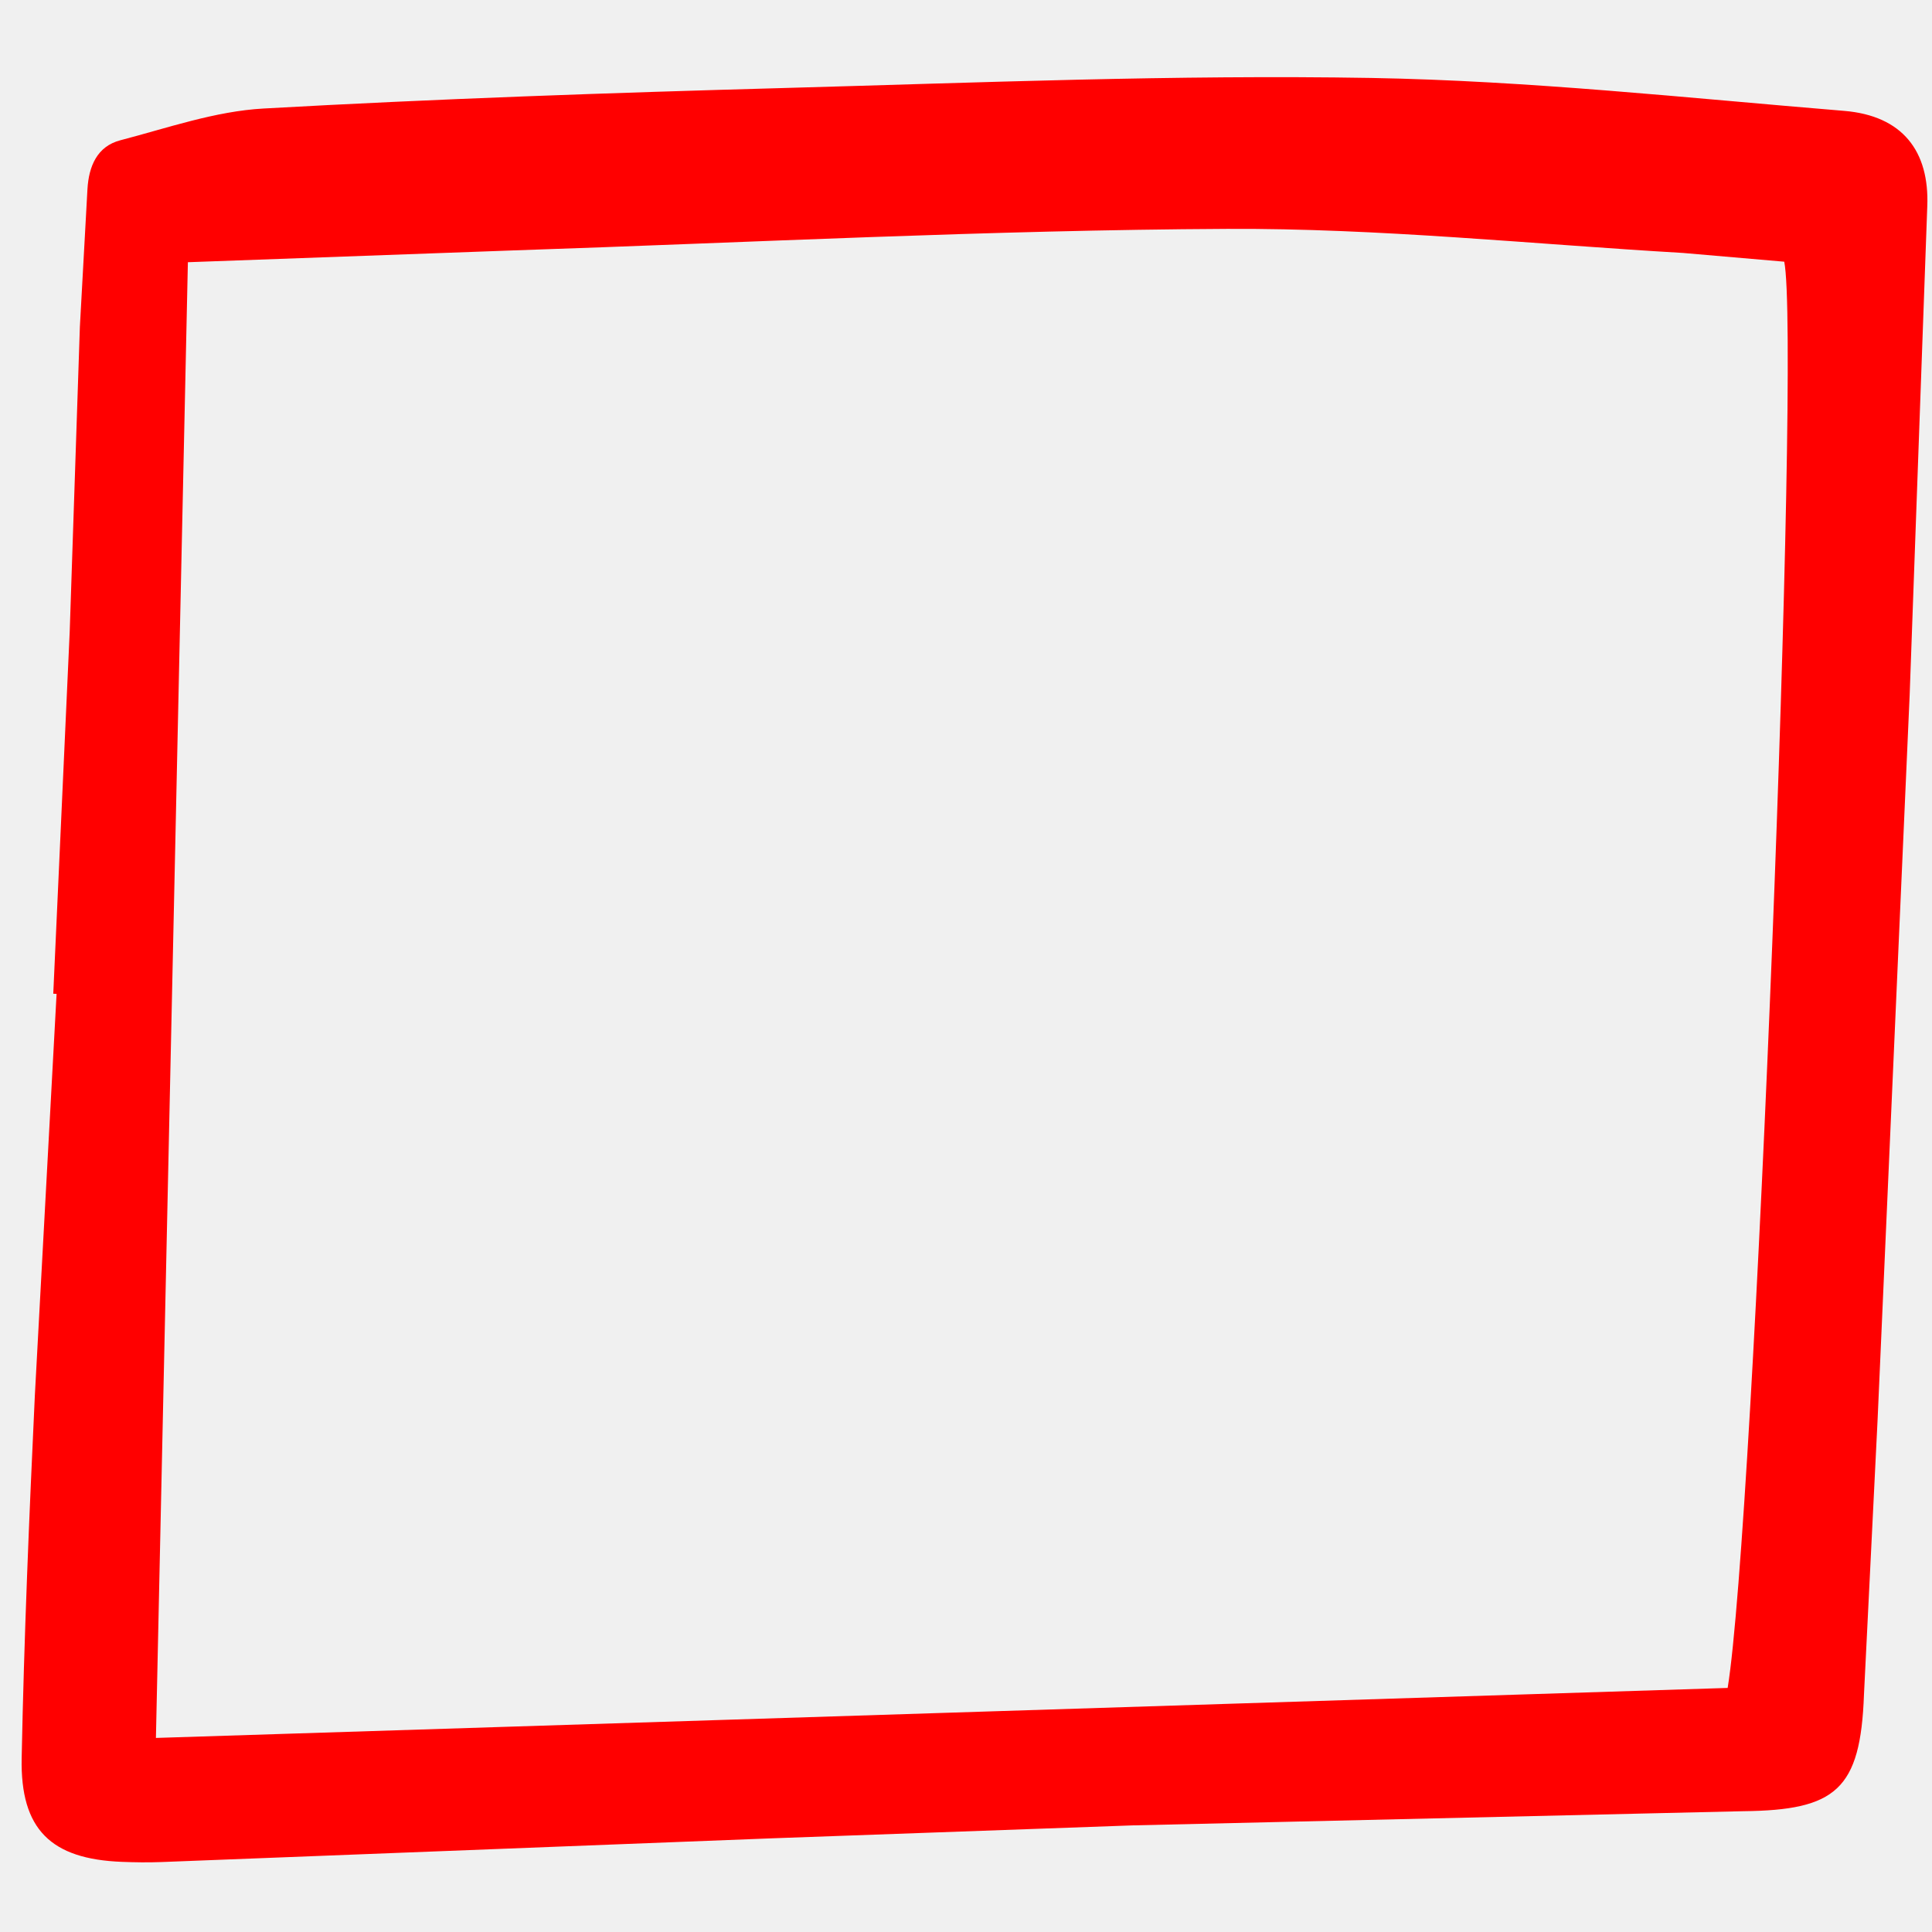
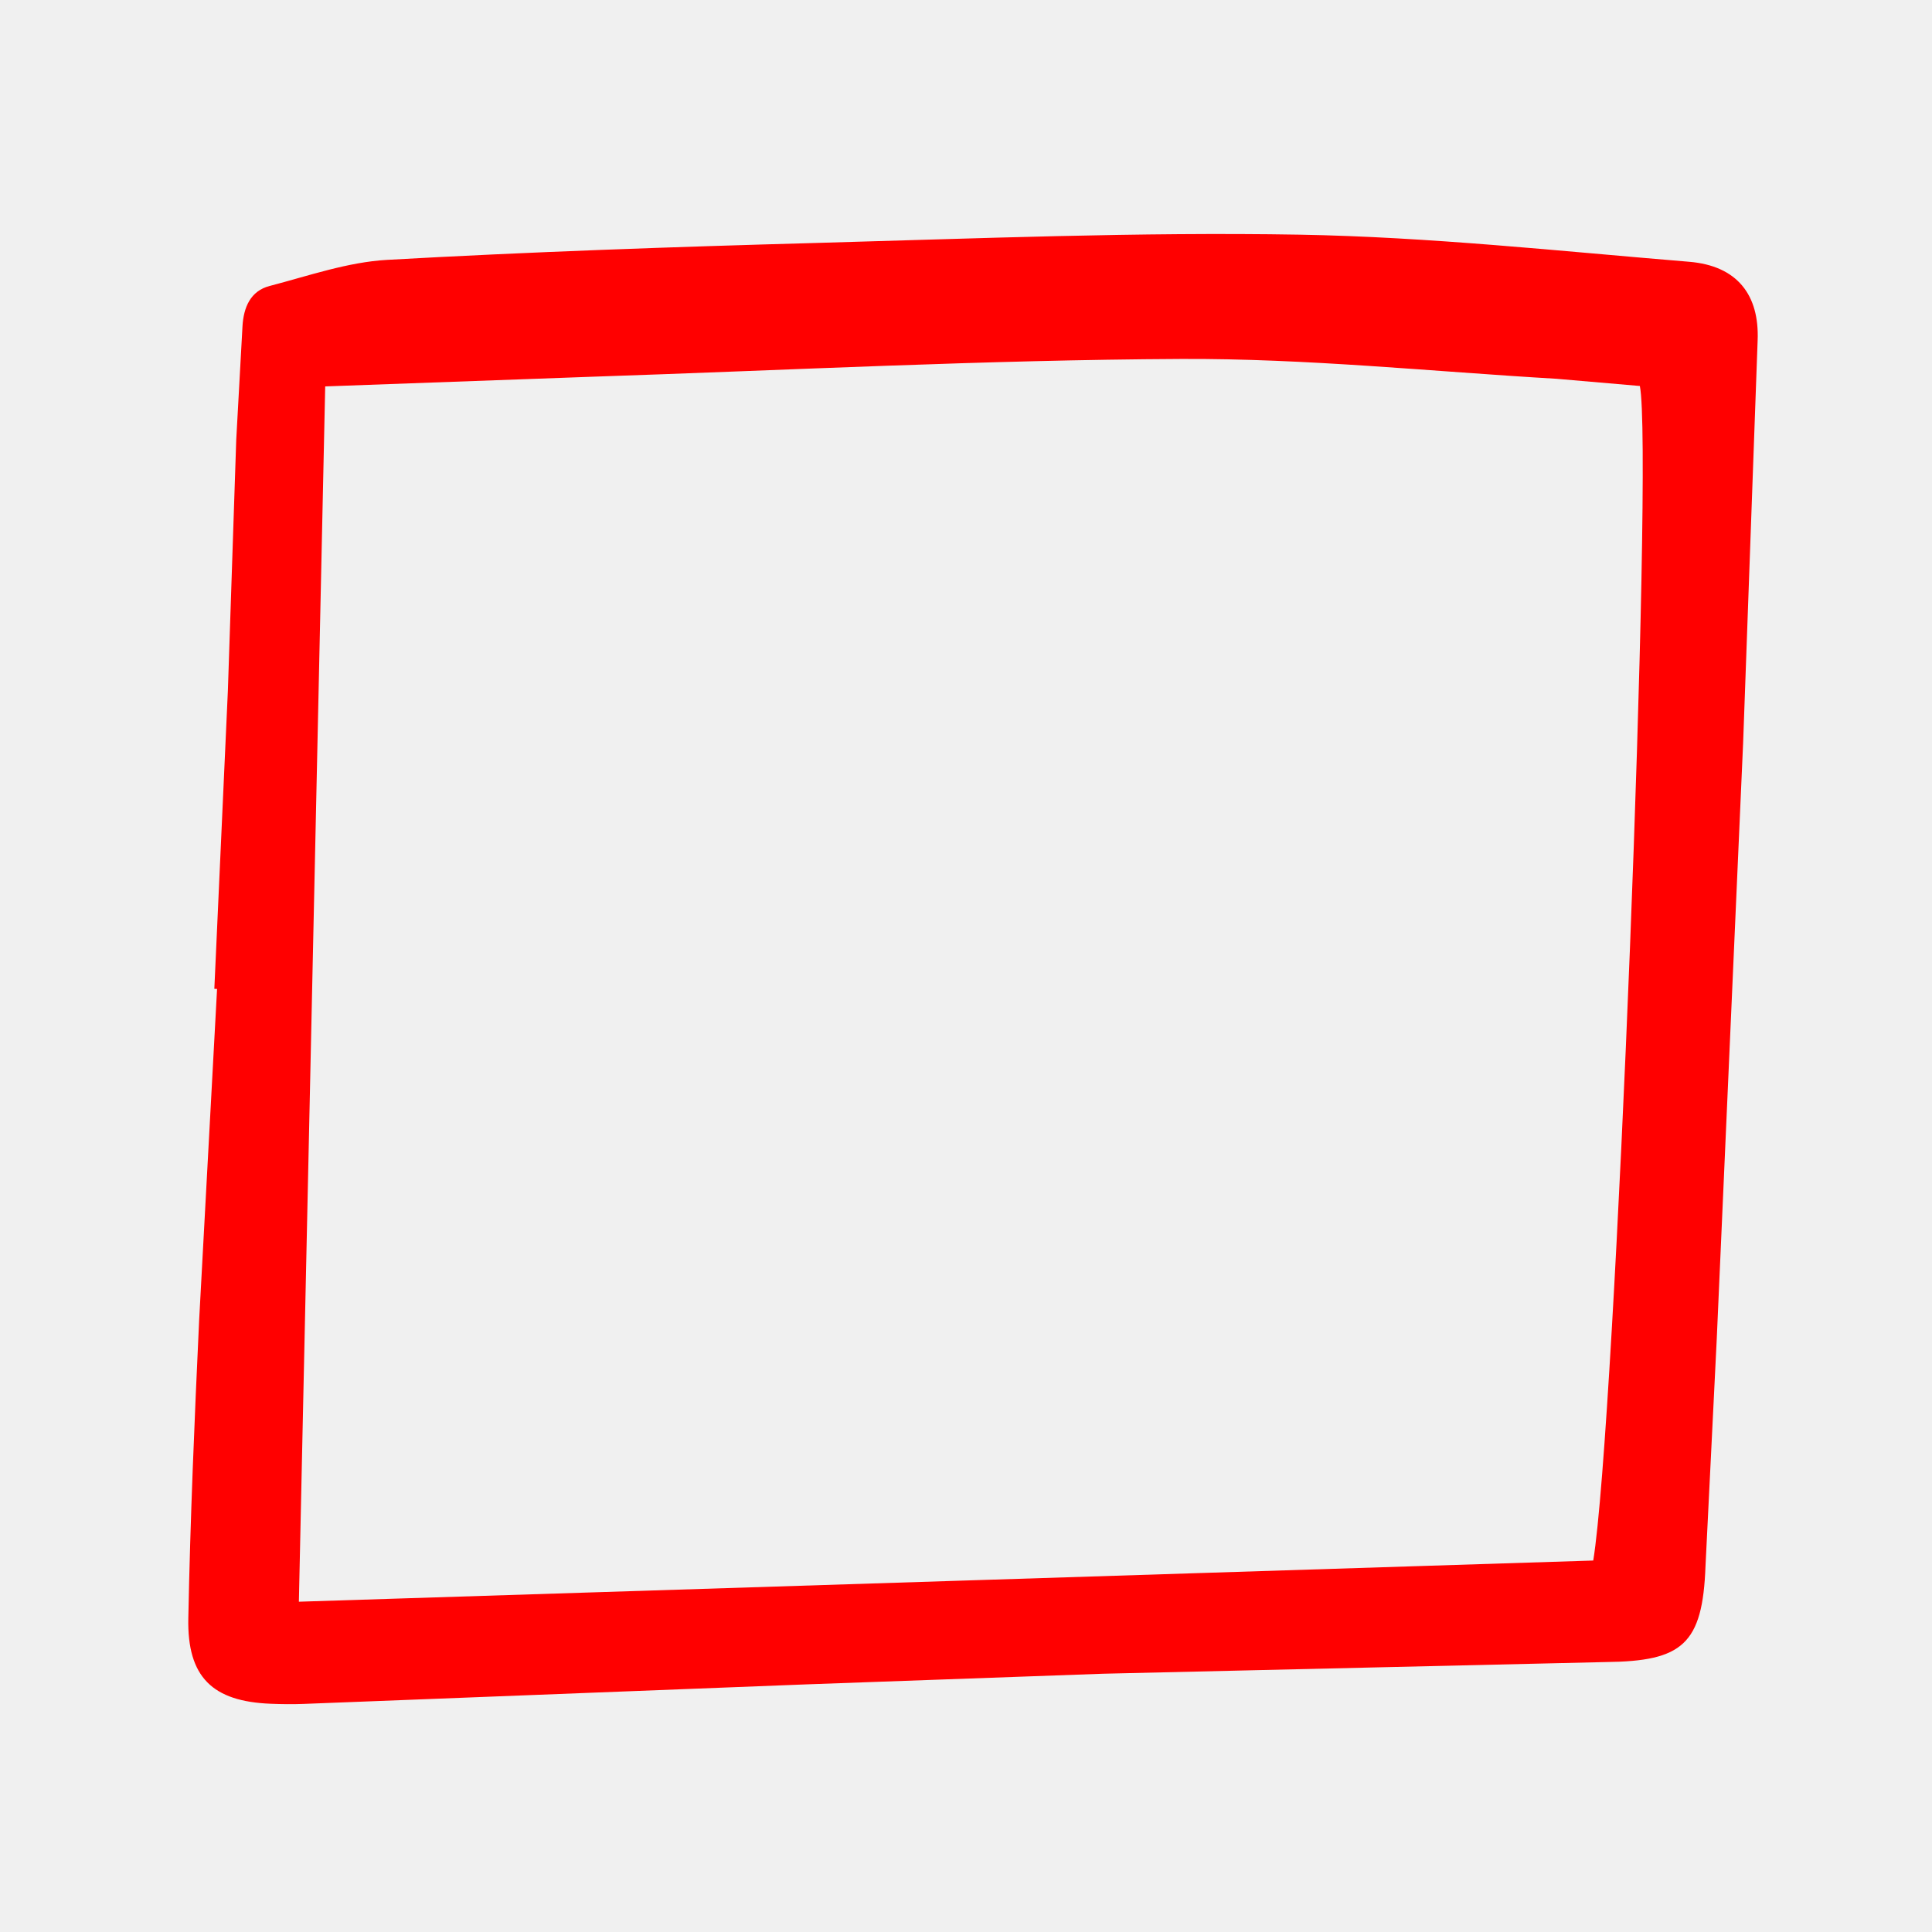
- <svg xmlns="http://www.w3.org/2000/svg" width="800" height="800" viewBox="0 -4 112 112" fill="none">
+ <svg xmlns="http://www.w3.org/2000/svg" width="800" height="800" viewBox="-12 -16 136 136" fill="none">
  <g clip-path="url(#A)">
    <path d="M3.088 53.606l.953-20.99.589-17.663.44-7.991c.077-1.319.558-2.48 1.906-2.83 2.743-.715 5.5-1.684 8.29-1.84 10.03-.563 20.07-.91 30.116-1.188C56.748.791 68.125.324 79.487.519c9.147.161 18.283 1.156 27.414 1.908 3.405.28 4.953 2.351 4.825 5.535l-1.021 28.32-1.857 41.973-.792 15.989c-.2 5.515-1.634 6.695-7 6.753l-35.425.823-20.852.748-35.404 1.376c-.774.03-1.549.02-2.319-.011-4.088-.161-5.882-1.864-5.8-6.01.139-7.002.435-14.003.763-21L3.28 53.615l-.192-.008zm97.066 40.245c1.554-9.506 4.244-77.888 3.281-82.68l-5.867-.507c-8.813-.515-17.63-1.439-26.441-1.396-13.797.068-27.591.789-41.386 1.249l-18.849.684L9.039 96.75l91.115-2.899z" fill="red" />
  </g>
  <defs>
    <clipPath id="A">
      <path fill="#fff" transform="translate(.777)" d="M0 0h111v104H0z" />
    </clipPath>
  </defs>
</svg>
